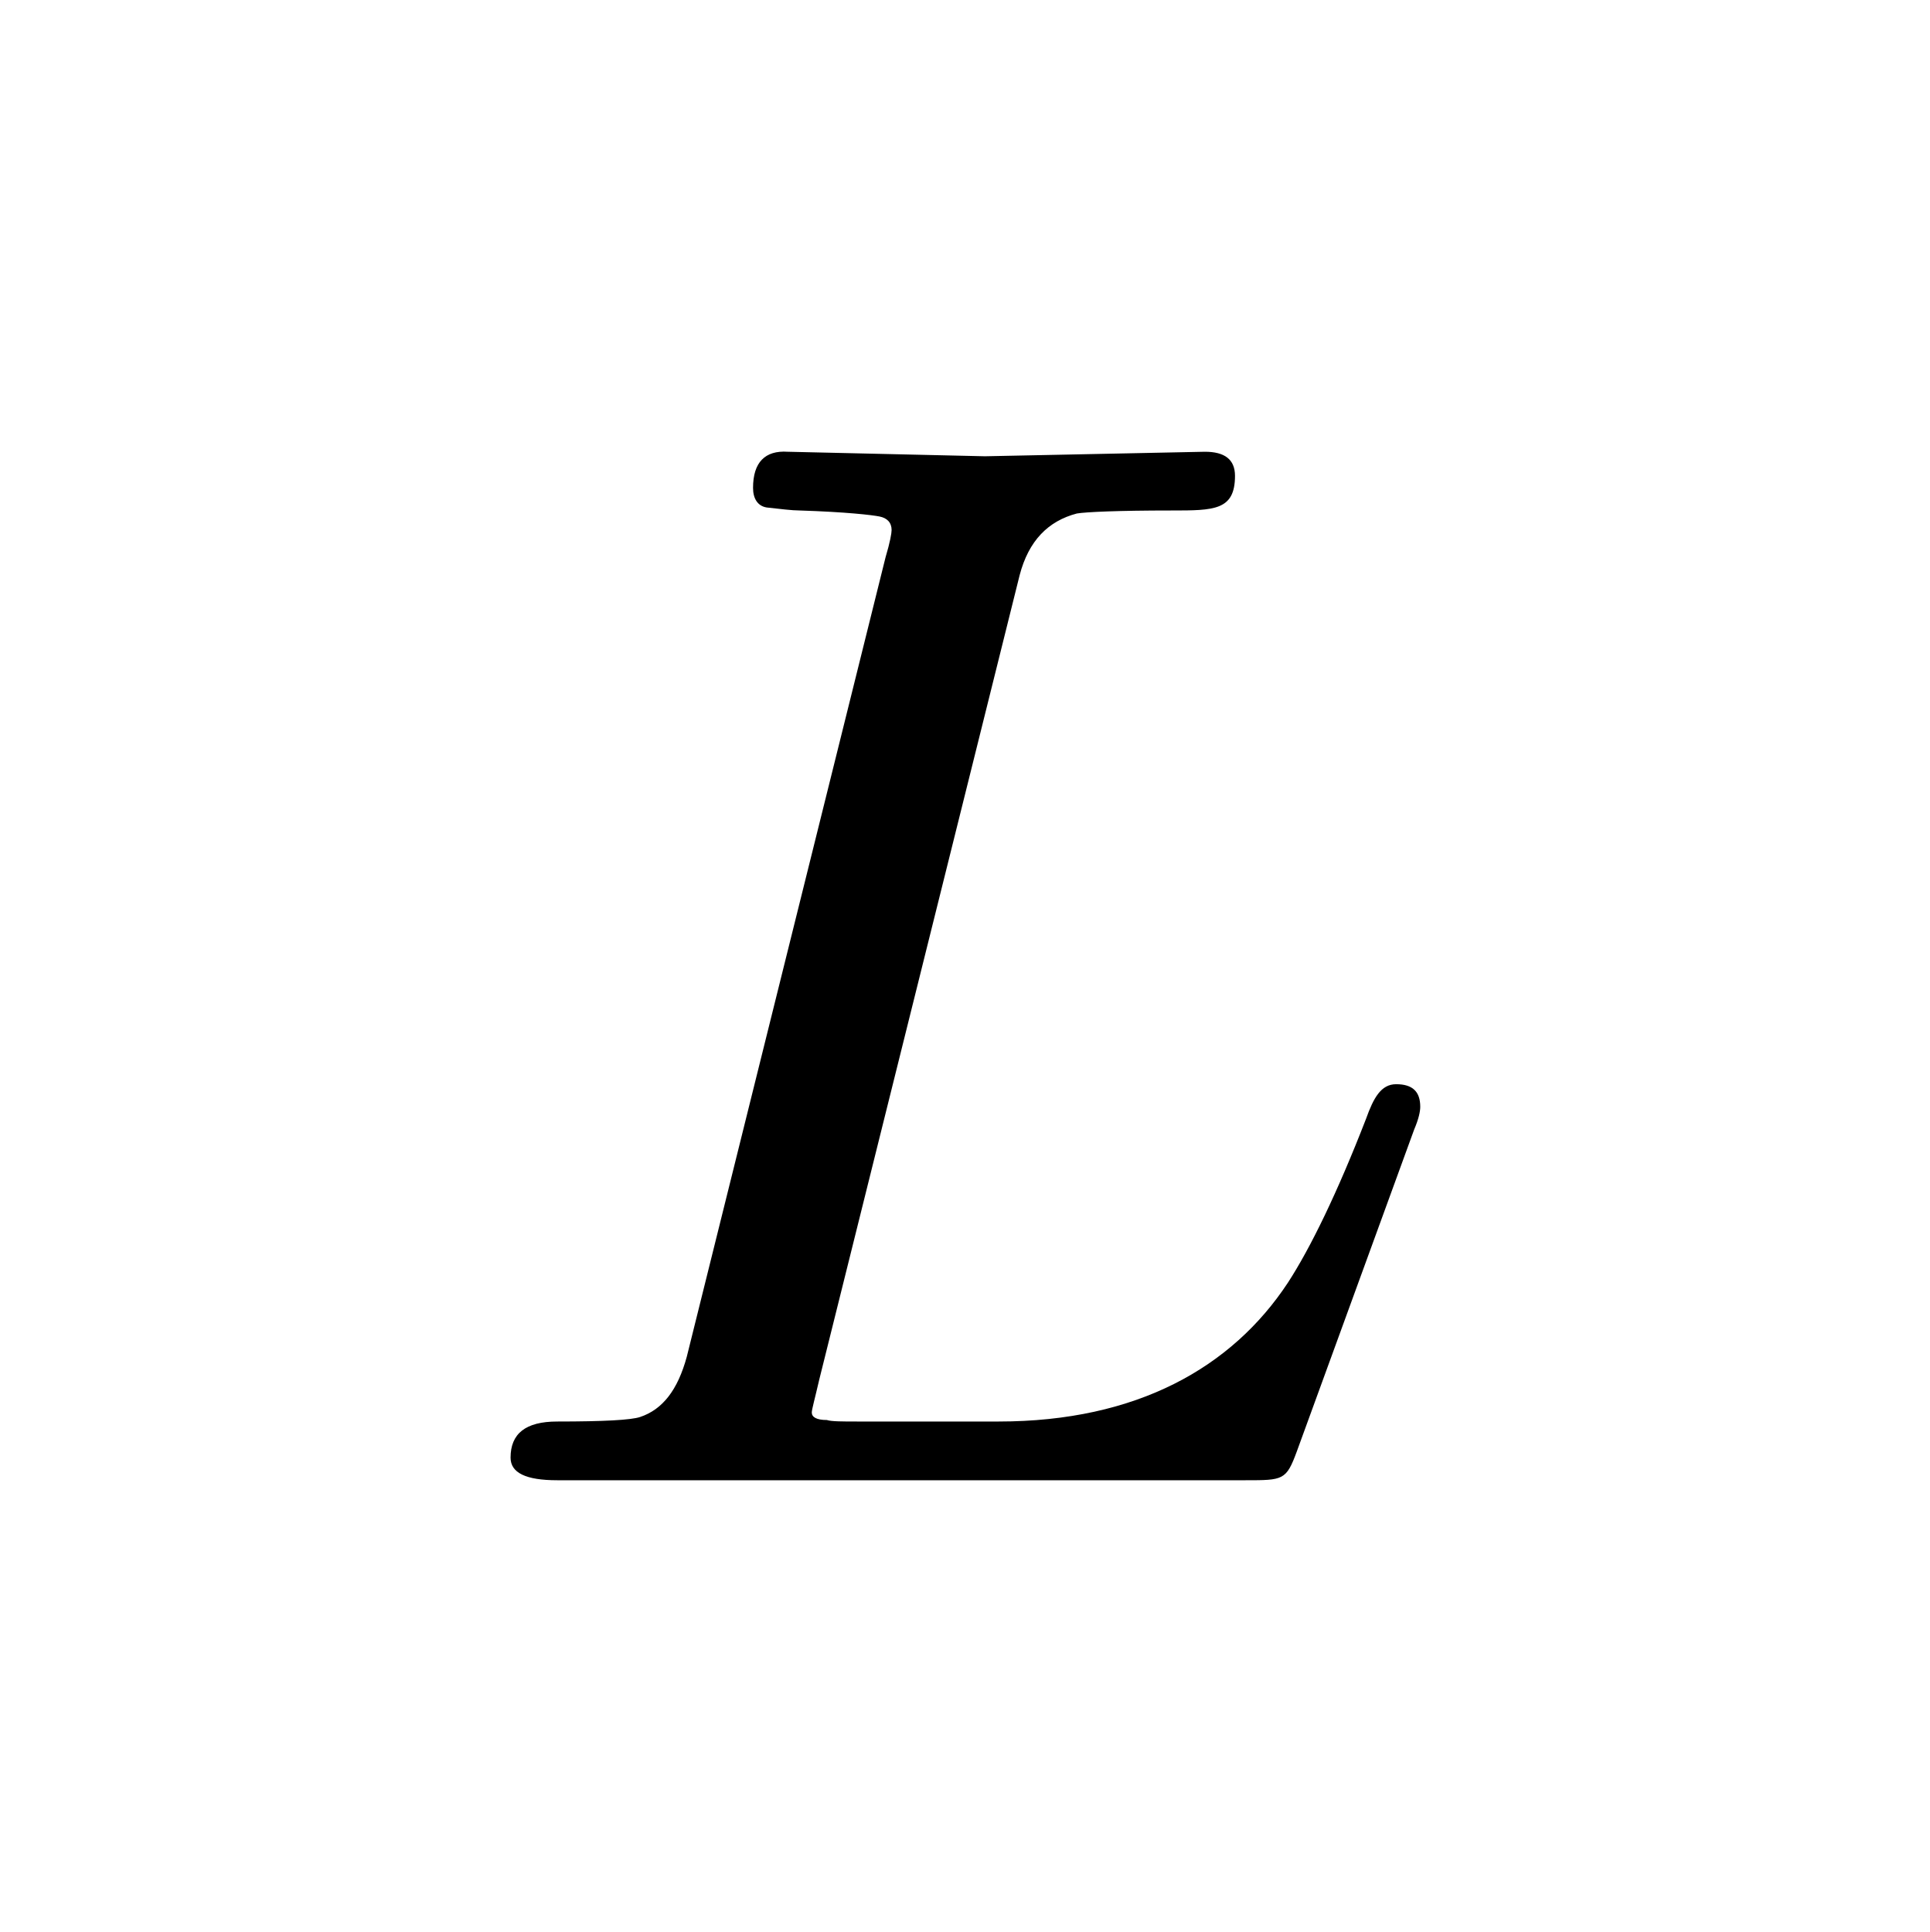
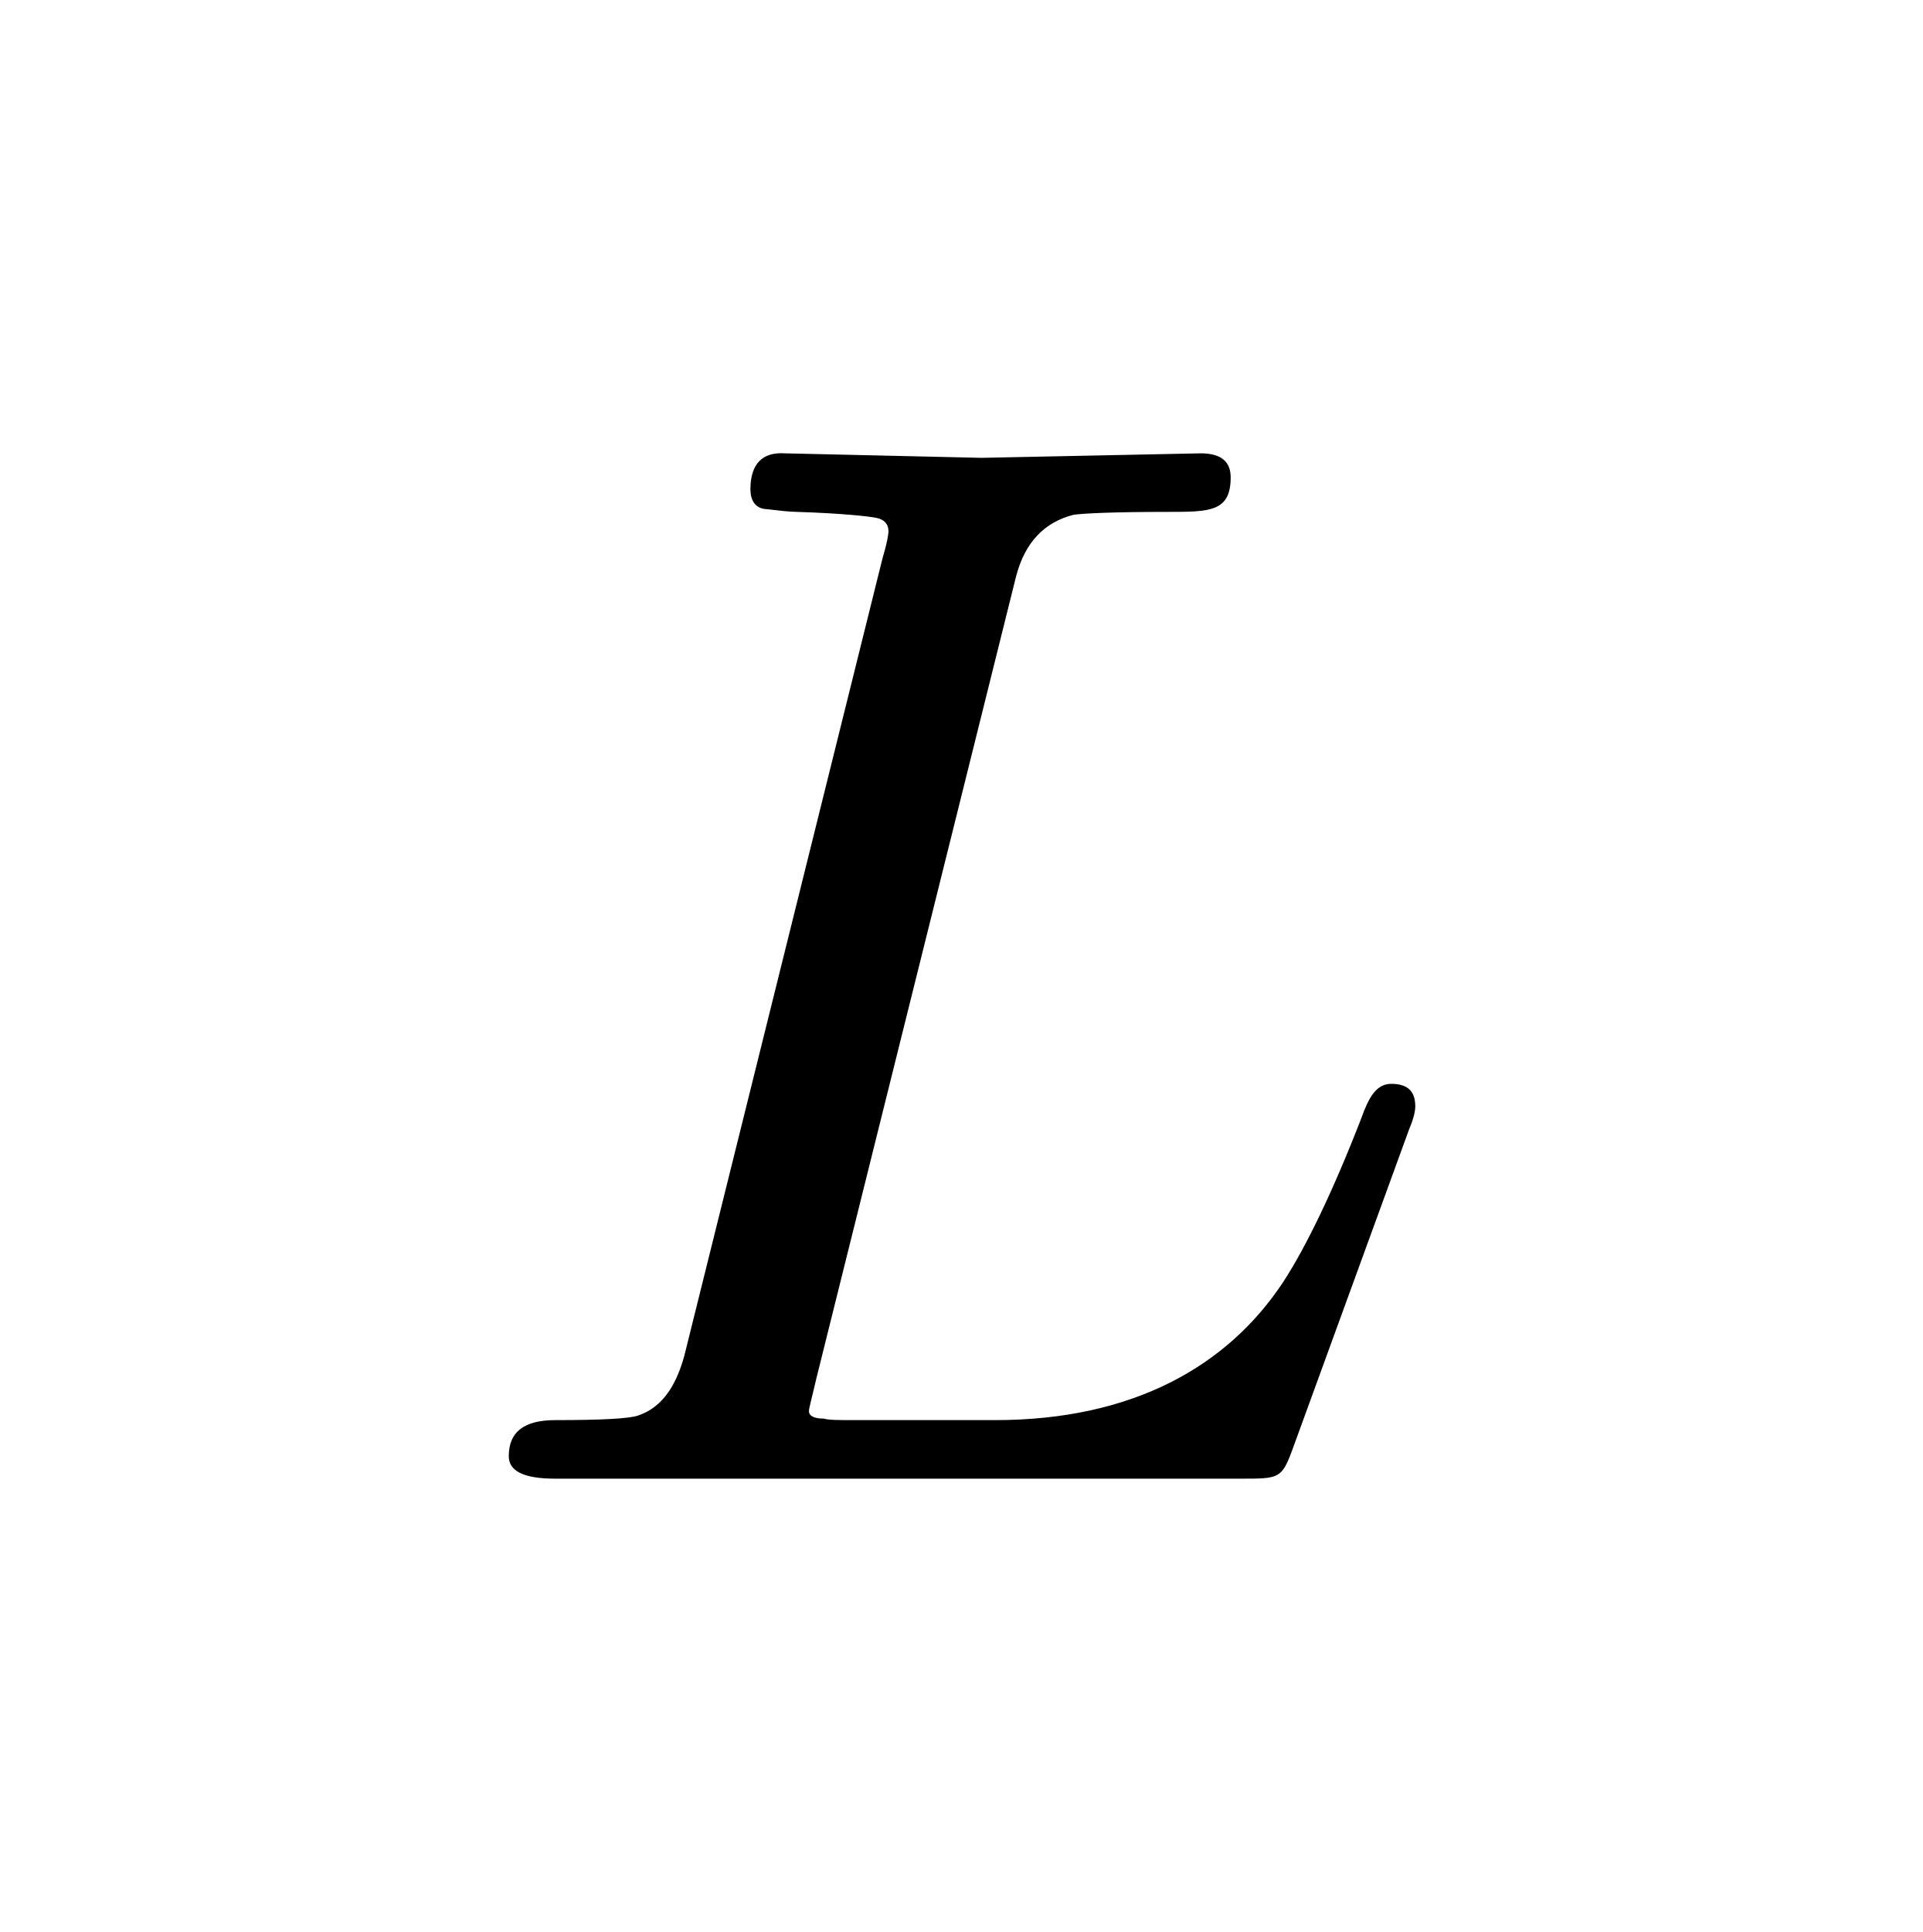
- <svg xmlns="http://www.w3.org/2000/svg" xmlns:xlink="http://www.w3.org/1999/xlink" class="typst-doc" viewBox="0 0 17.934 17.962">
+ <svg xmlns="http://www.w3.org/2000/svg" xmlns:xlink="http://www.w3.org/1999/xlink" class="typst-doc" viewBox="0 0 17.934 17.962" width="21.5" height="21.6">
  <g>
    <g class="typst-text" transform="matrix(1 0 0 -1 4.2 13.762)">
      <use xlink:href="#g8FD73D211D0F2DA43A3B64DD1970CA6E" x="0" y="0" fill="#000000" fill-rule="nonzero" />
    </g>
  </g>
  <defs id="glyph">
    <symbol id="g8FD73D211D0F2DA43A3B64DD1970CA6E" overflow="visible">
      <path d="M 0 0m 7.28 9.338 c 0 0.154 -0.098 0.224 -0.28 0.224 l -2.044 -0.042 l -1.834 0.042 c -0.21 0.014 -0.322 -0.098 -0.322 -0.336 c 0 -0.098 0.042 -0.168 0.126 -0.182 c 0.126 -0.014 0.238 -0.028 0.308 -0.028 c 0.434 -0.014 0.672 -0.042 0.742 -0.056 c 0.07 -0.014 0.112 -0.056 0.112 -0.126 c 0 -0.028 -0.014 -0.112 -0.056 -0.252 l -1.848 -7.434 c -0.084 -0.308 -0.224 -0.49 -0.434 -0.56 c -0.084 -0.028 -0.336 -0.042 -0.77 -0.042 c -0.294 0 -0.434 -0.112 -0.434 -0.336 c 0 -0.14 0.14 -0.21 0.434 -0.21 h 6.398 c 0.35 0 0.378 0 0.476 0.266 l 1.092 2.996 c 0.042 0.098 0.056 0.168 0.056 0.21 c 0 0.14 -0.07 0.21 -0.224 0.21 c -0.14 0 -0.21 -0.126 -0.28 -0.322 c -0.266 -0.686 -0.518 -1.204 -0.728 -1.526 c -0.518 -0.784 -1.4 -1.288 -2.688 -1.288 h -1.302 c -0.154 0 -0.252 0 -0.294 0.014 c -0.098 0 -0.14 0.028 -0.14 0.07 c 0 0.028 0.028 0.126 0.07 0.308 l 1.862 7.476 c 0.084 0.322 0.266 0.504 0.532 0.574 c 0.084 0.014 0.378 0.028 0.882 0.028 c 0.392 0 0.588 0 0.588 0.322 Z " />
    </symbol>
  </defs>
</svg>
